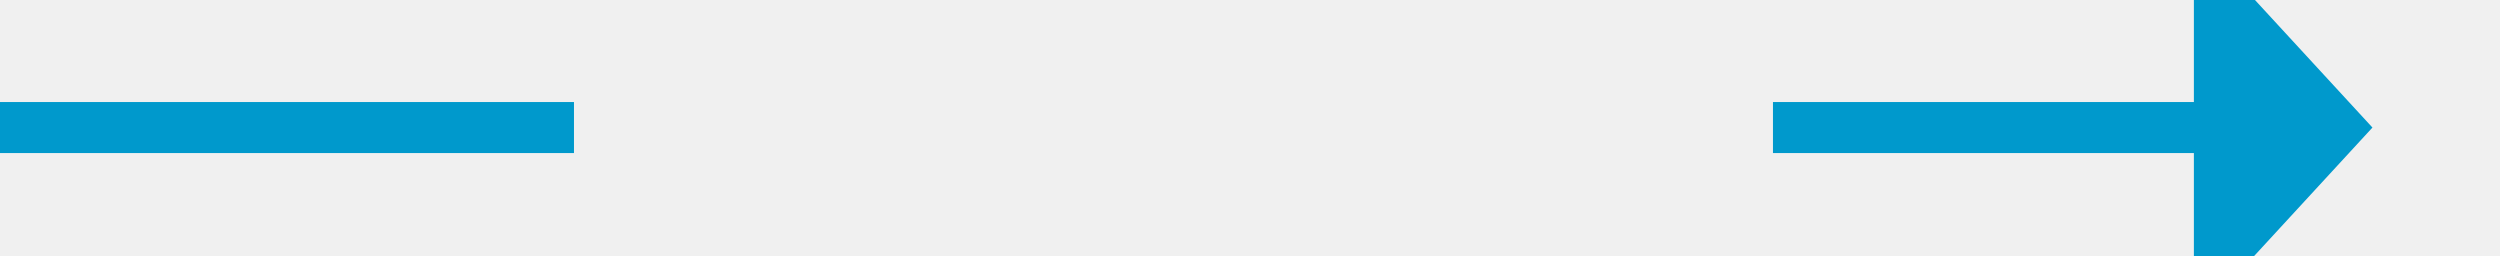
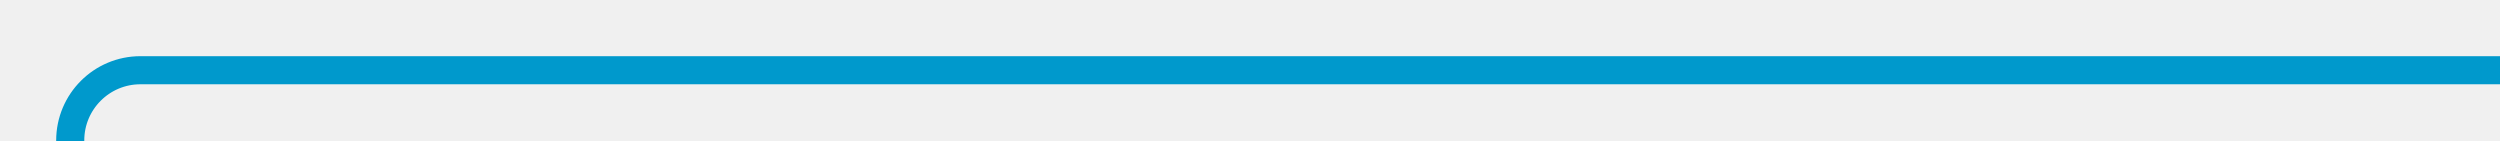
- <svg xmlns="http://www.w3.org/2000/svg" version="1.1" width="98px" height="10px" preserveAspectRatio="xMinYMid meet" viewBox="655 1509  98 8">
+ <svg xmlns="http://www.w3.org/2000/svg" version="1.1" width="178px" height="10px" preserveAspectRatio="xMinYMid meet" viewBox="377 1509  178 8">
  <defs>
-     <mask fill="white" id="clip533">
-       <path d="M 677.5 1499  L 724.5 1499  L 724.5 1527  L 677.5 1527  Z M 655 1499  L 758 1499  L 758 1527  L 655 1527  Z " fill-rule="evenodd" />
+     <mask fill="white" id="clip566">
+       <path d="M 365 1724  L 399 1724  L 399 1752  L 365 1752  Z M 365 1510  L 555 1510  L 555 2147  L 365 2147  Z " fill-rule="evenodd" />
    </mask>
  </defs>
-   <path d="M 677.5 1513  L 655 1513  M 724.5 1513  L 742 1513  " stroke-width="2" stroke="#0099cc" fill="none" />
-   <path d="M 741 1520.6  L 748 1513  L 741 1505.4  L 741 1520.6  Z " fill-rule="nonzero" fill="#0099cc" stroke="none" mask="url(#clip533)" />
+   <path d="M 555 1513  L 387 1513  A 5 5 0 0 0 382 1518 L 382 2131  " stroke-width="2" stroke="#0099cc" fill="none" mask="url(#clip566)" />
+   <path d="M 374.4 2130  L 382 2137  L 389.6 2130  L 374.4 2130  Z " fill-rule="nonzero" fill="#0099cc" stroke="none" mask="url(#clip566)" />
</svg>
